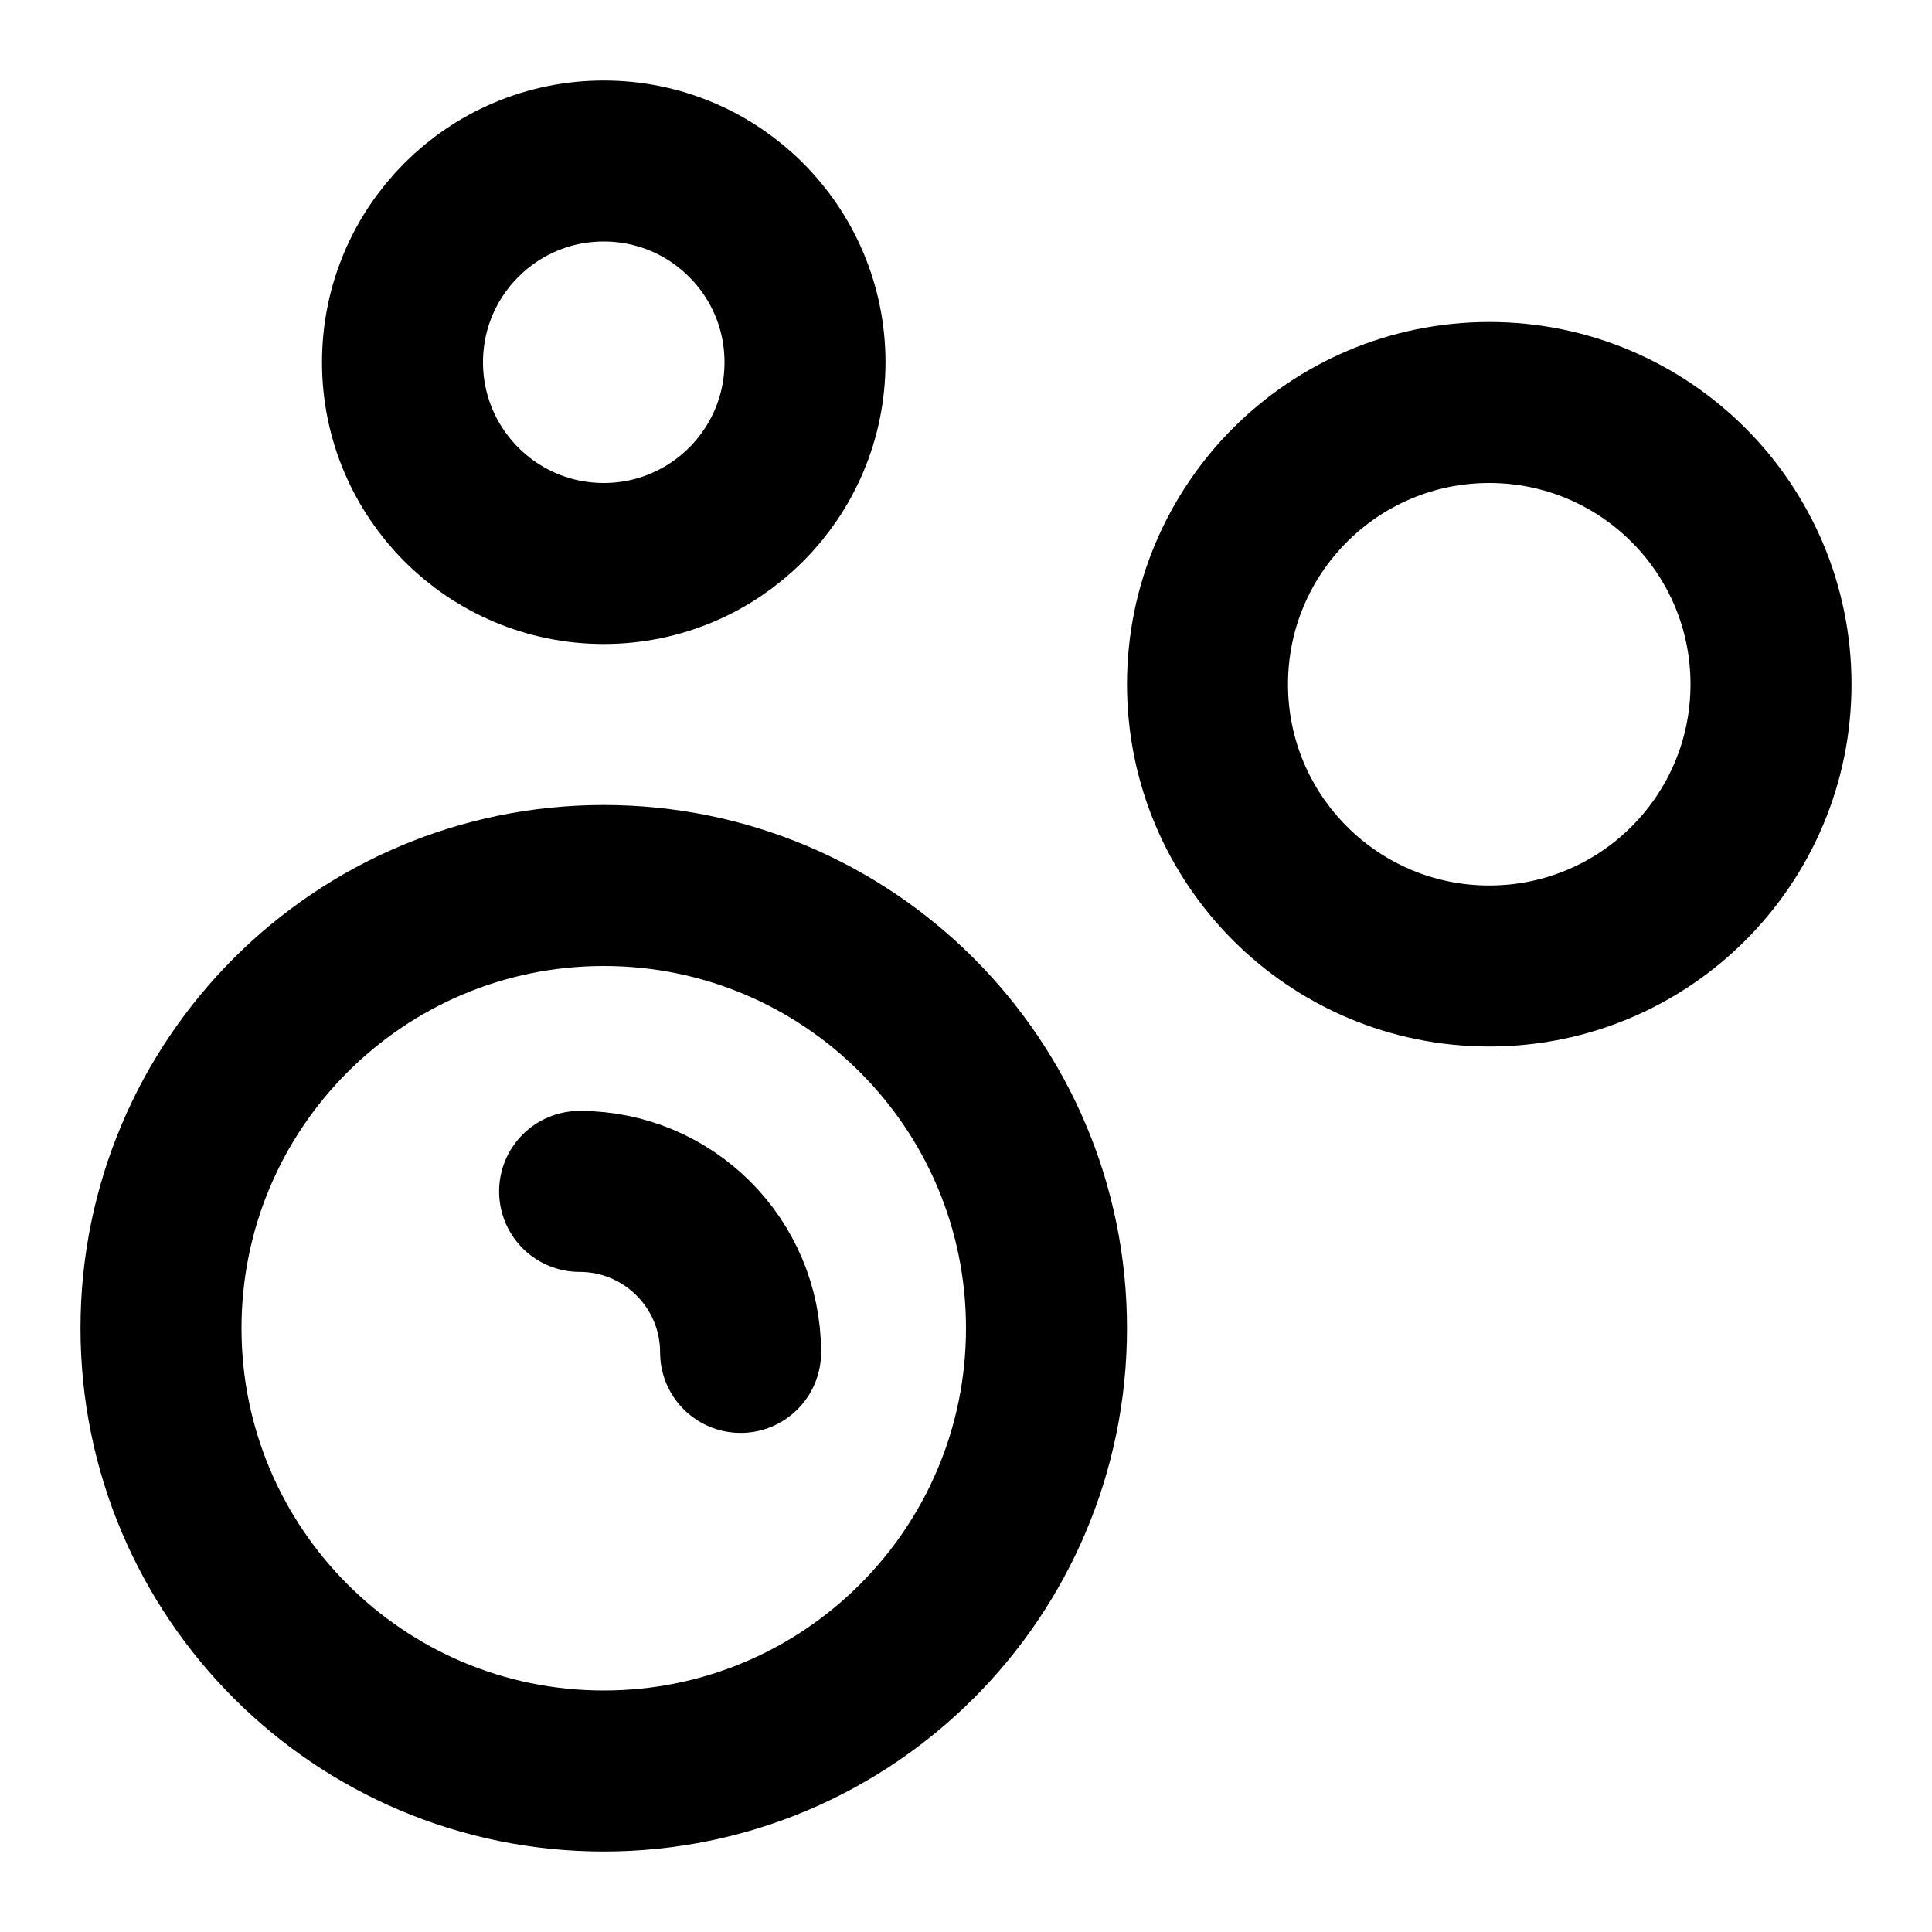
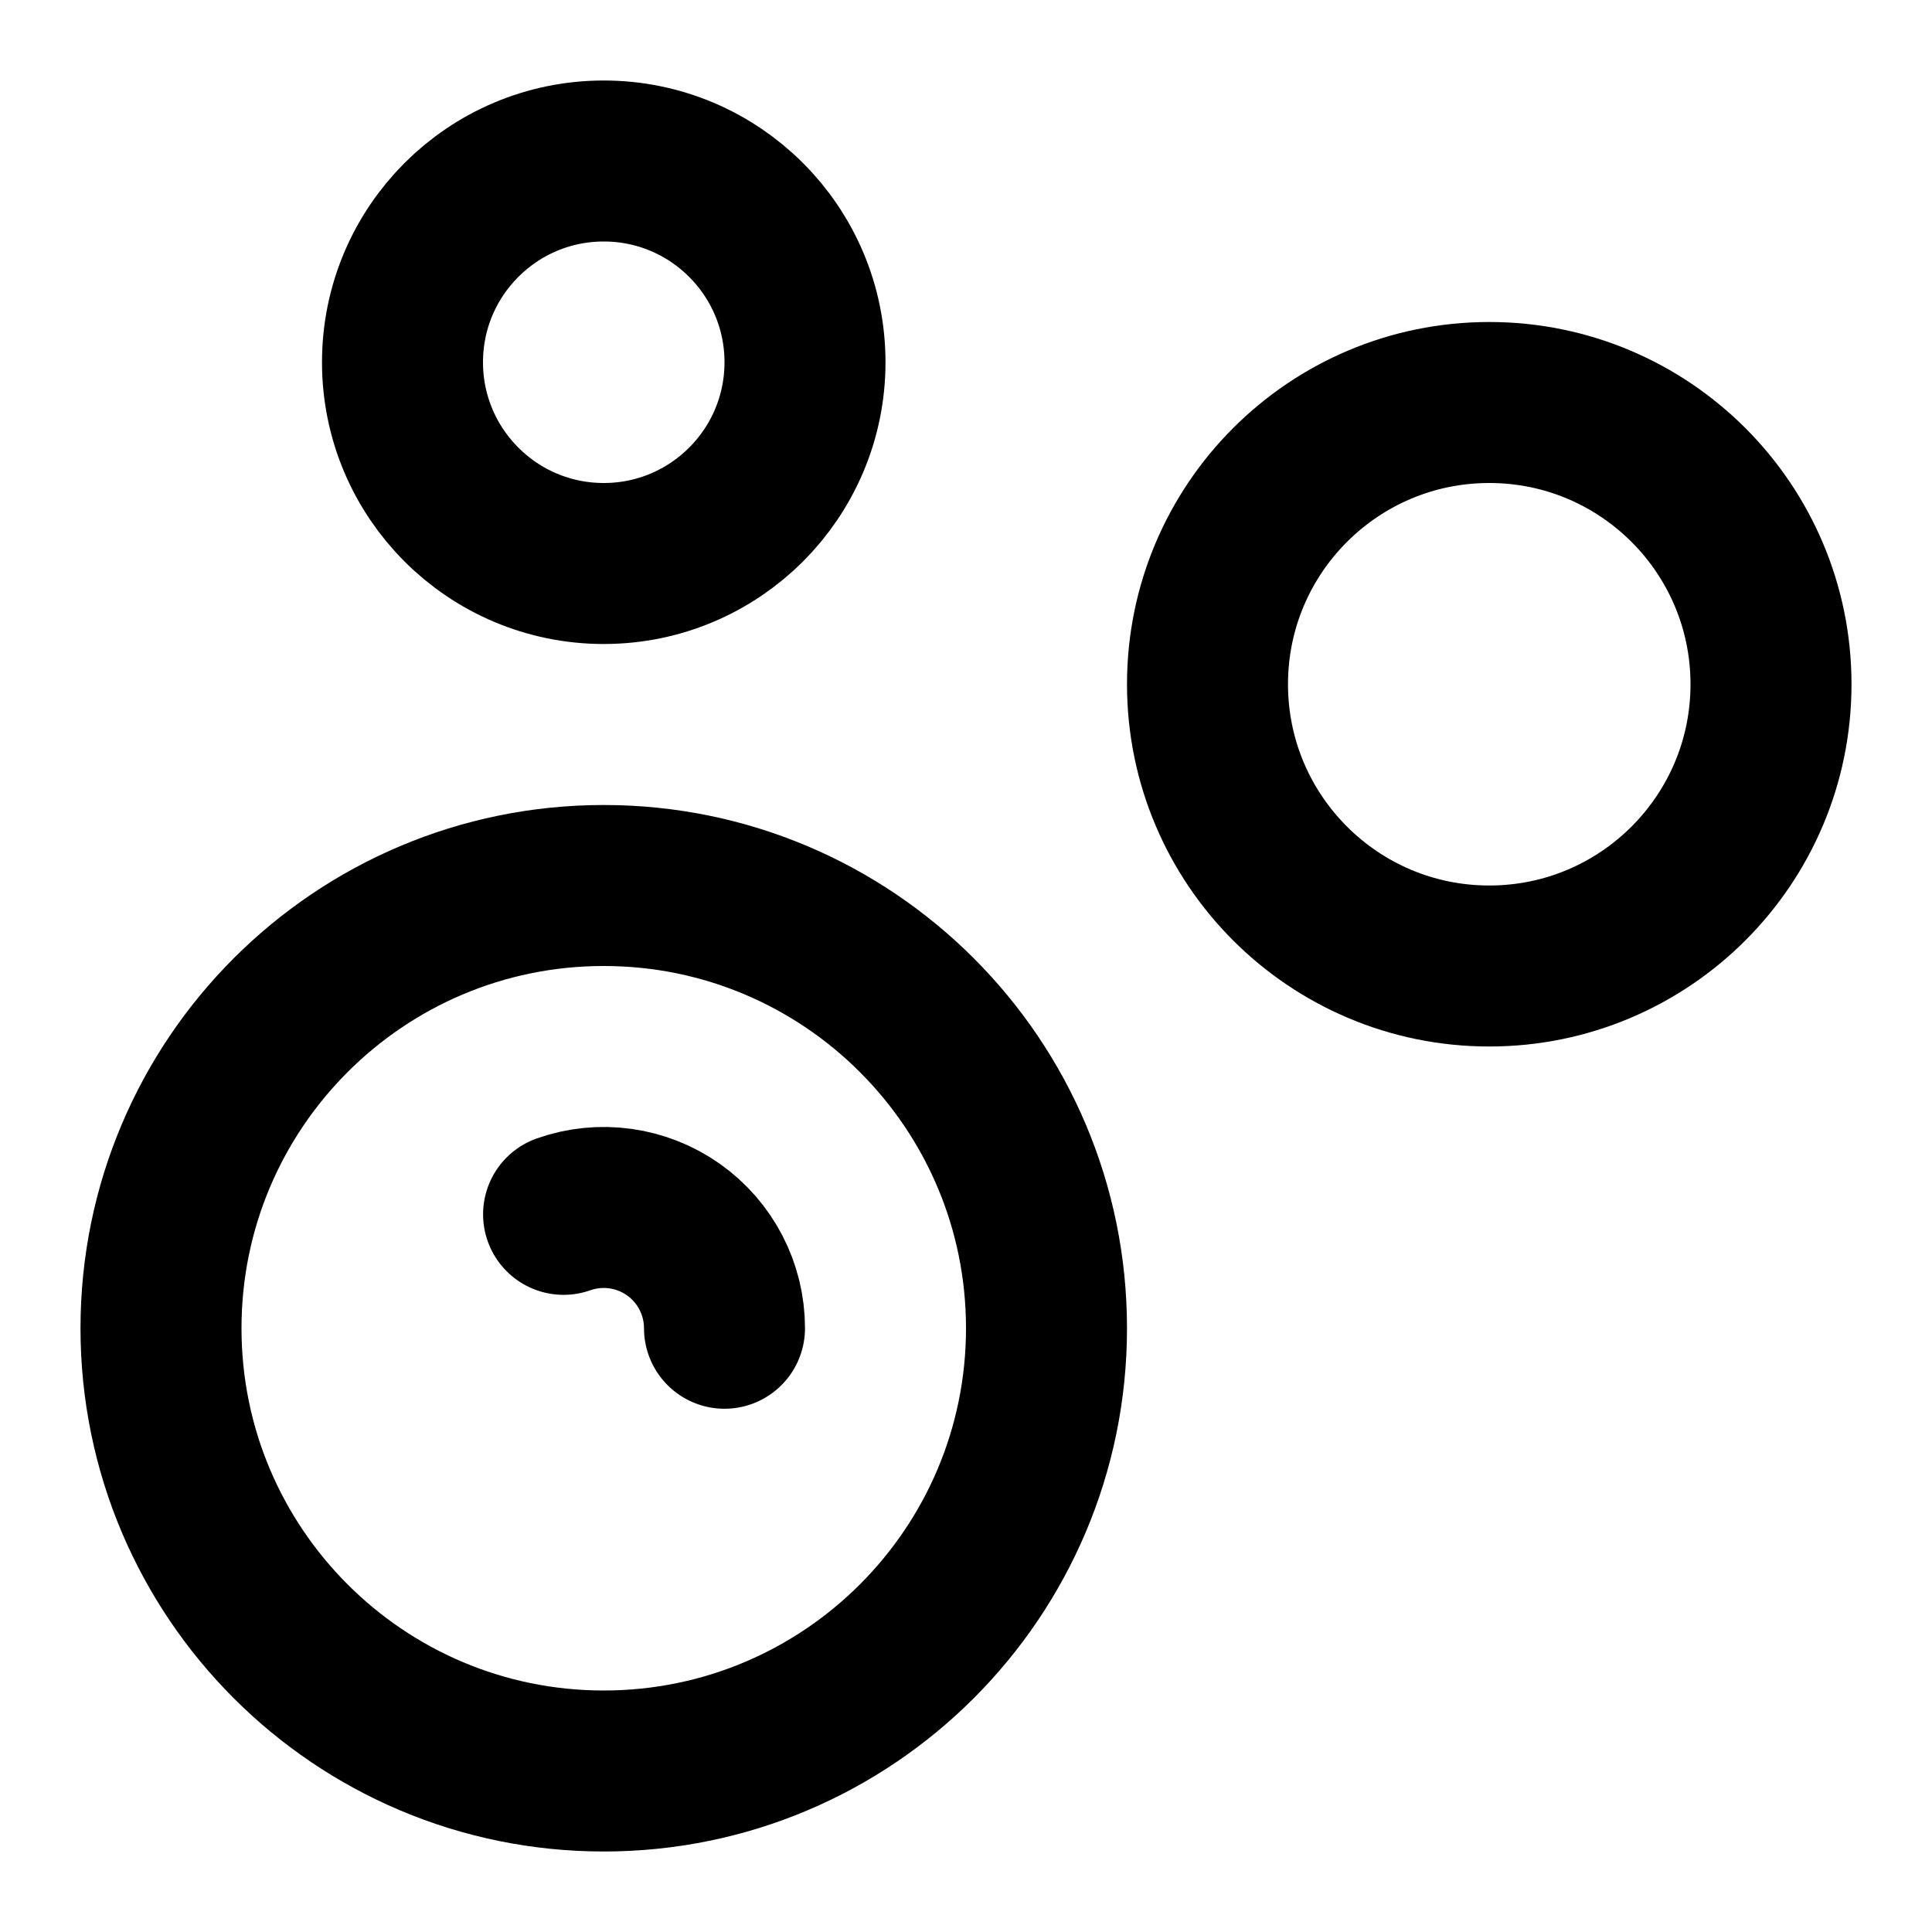
<svg xmlns="http://www.w3.org/2000/svg" viewBox="0 0 24 24" fill="none" stroke="currentColor" stroke-width="2" stroke-linecap="round" stroke-linejoin="round">
-   <path d="M7.2 14.8a2 2 0 0 1 2 2" />
+   <path d="M7.001 15.085A1.5 1.5 0 0 1 9 16.5" />
  <circle cx="18.5" cy="8.5" r="3.5" />
  <circle cx="7.5" cy="16.5" r="5.5" />
  <circle cx="7.5" cy="4.5" r="2.5" />
</svg>
